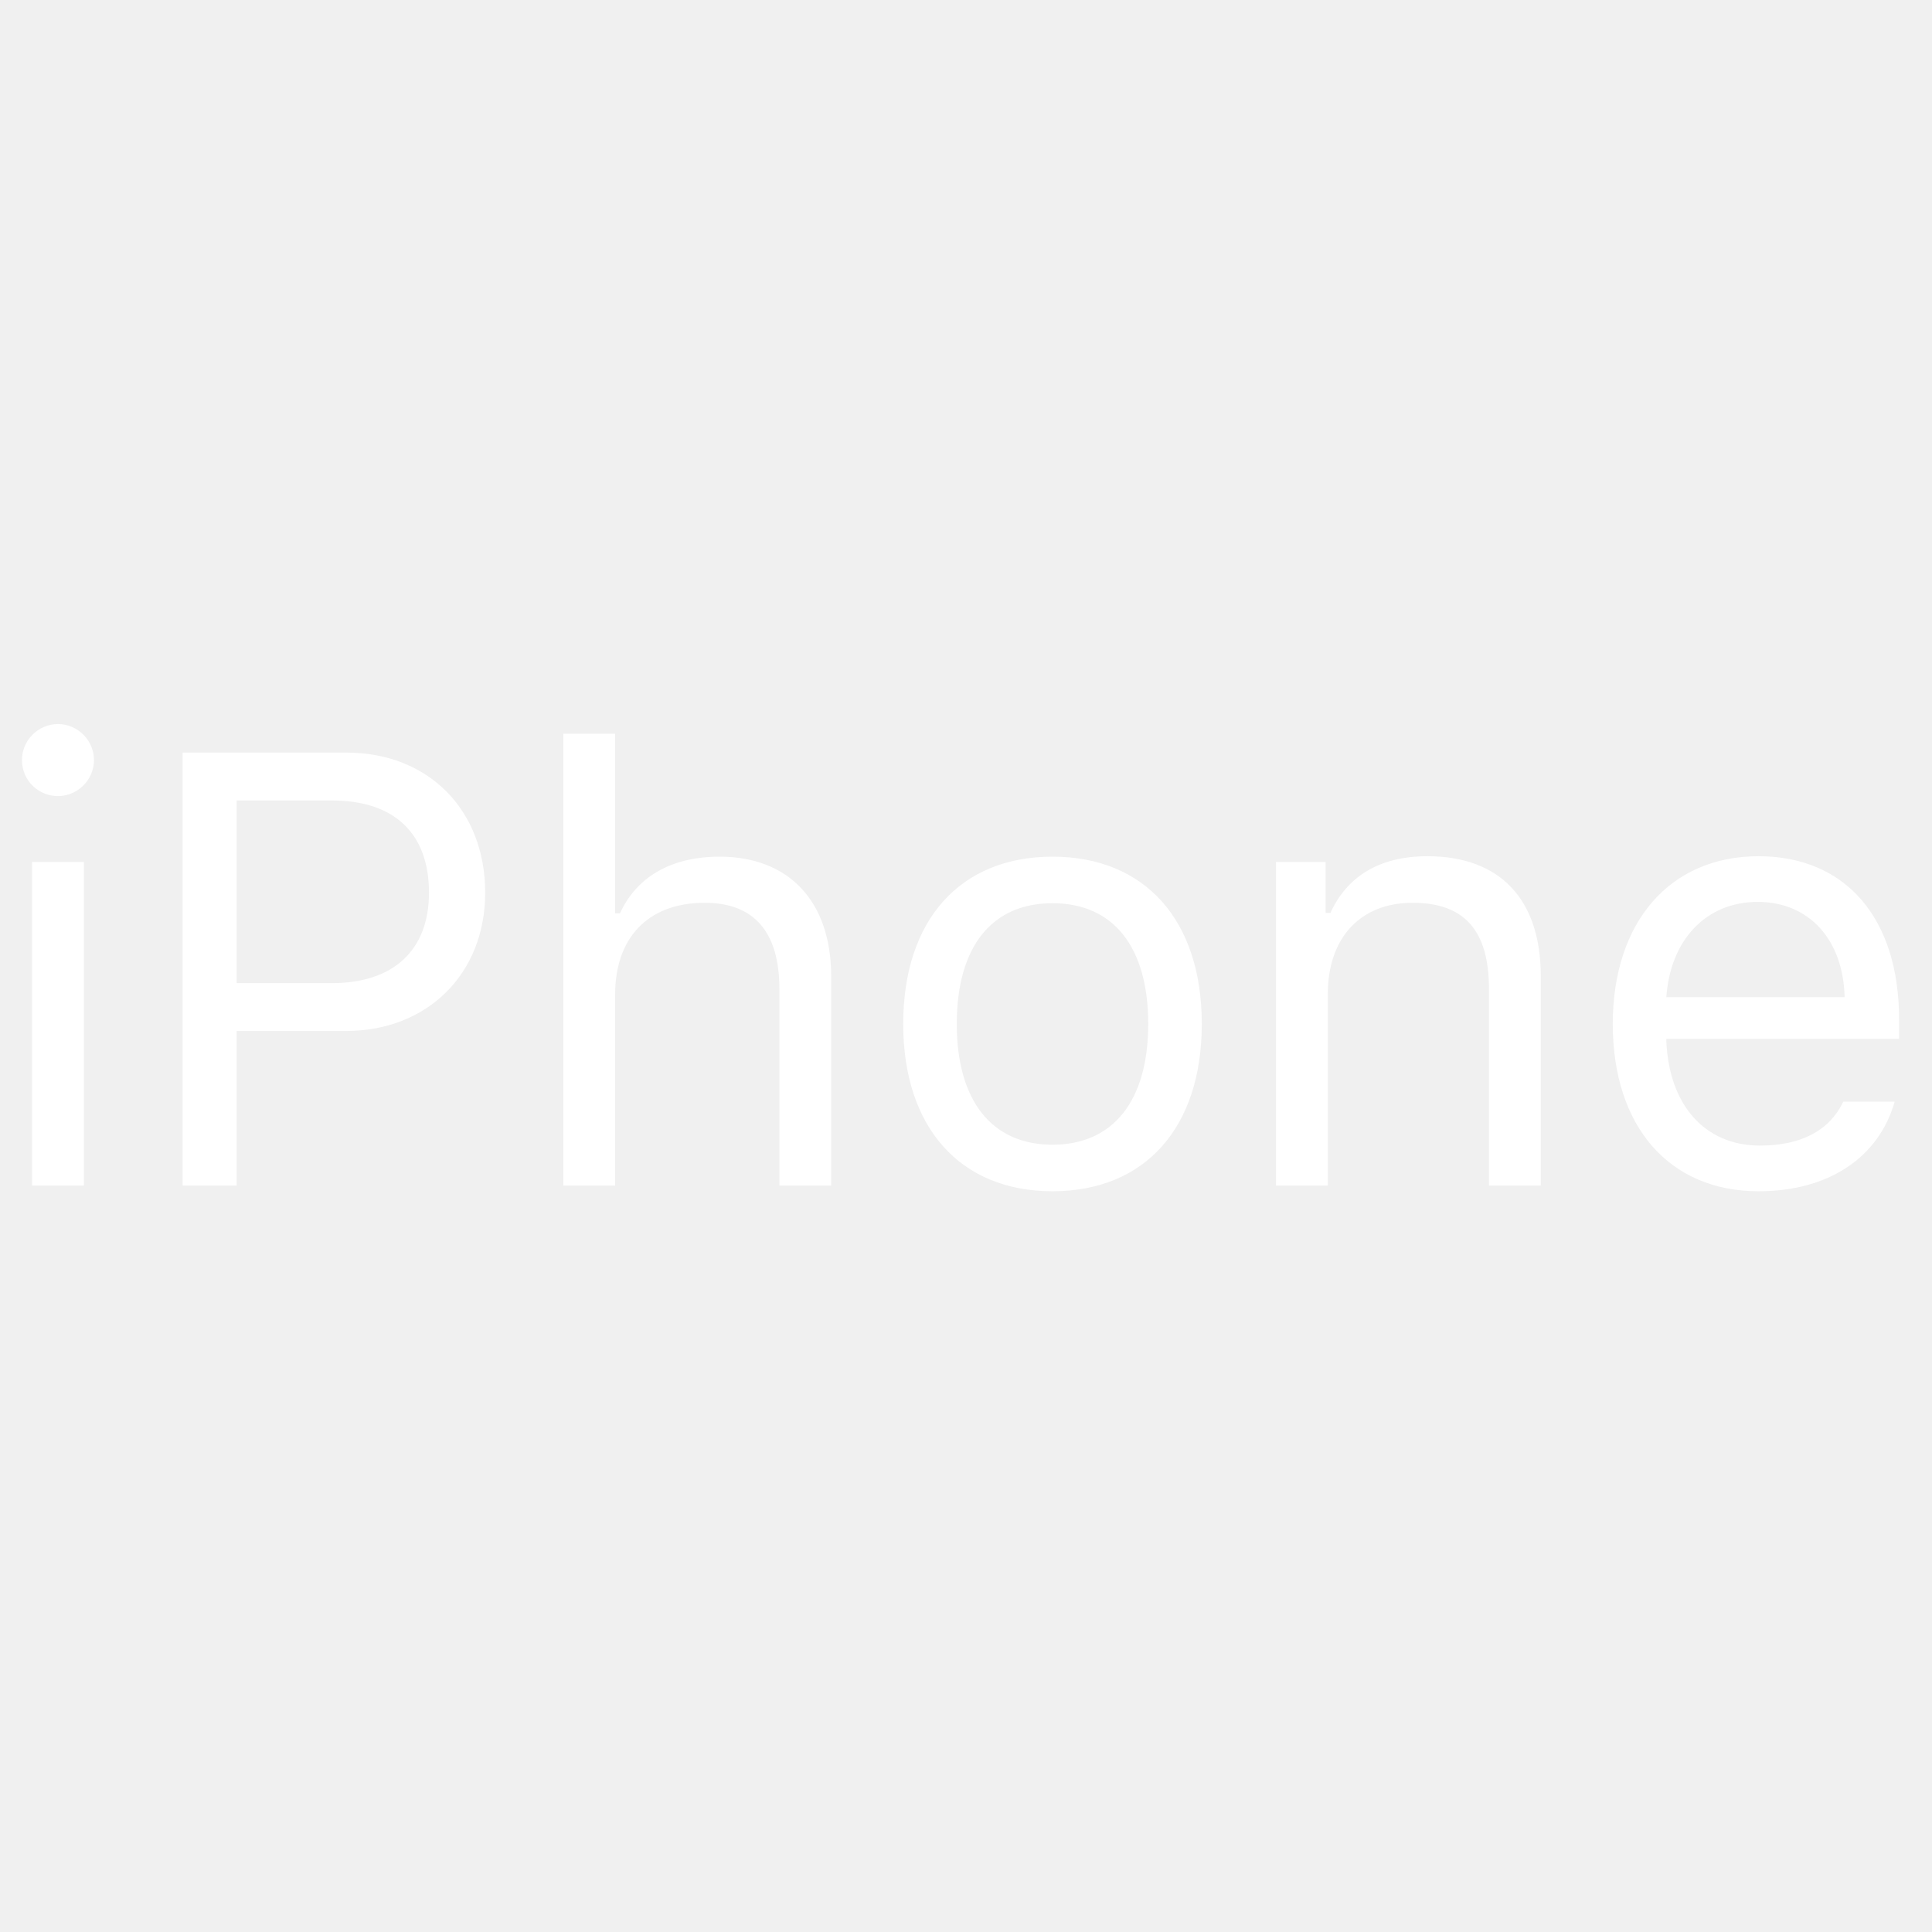
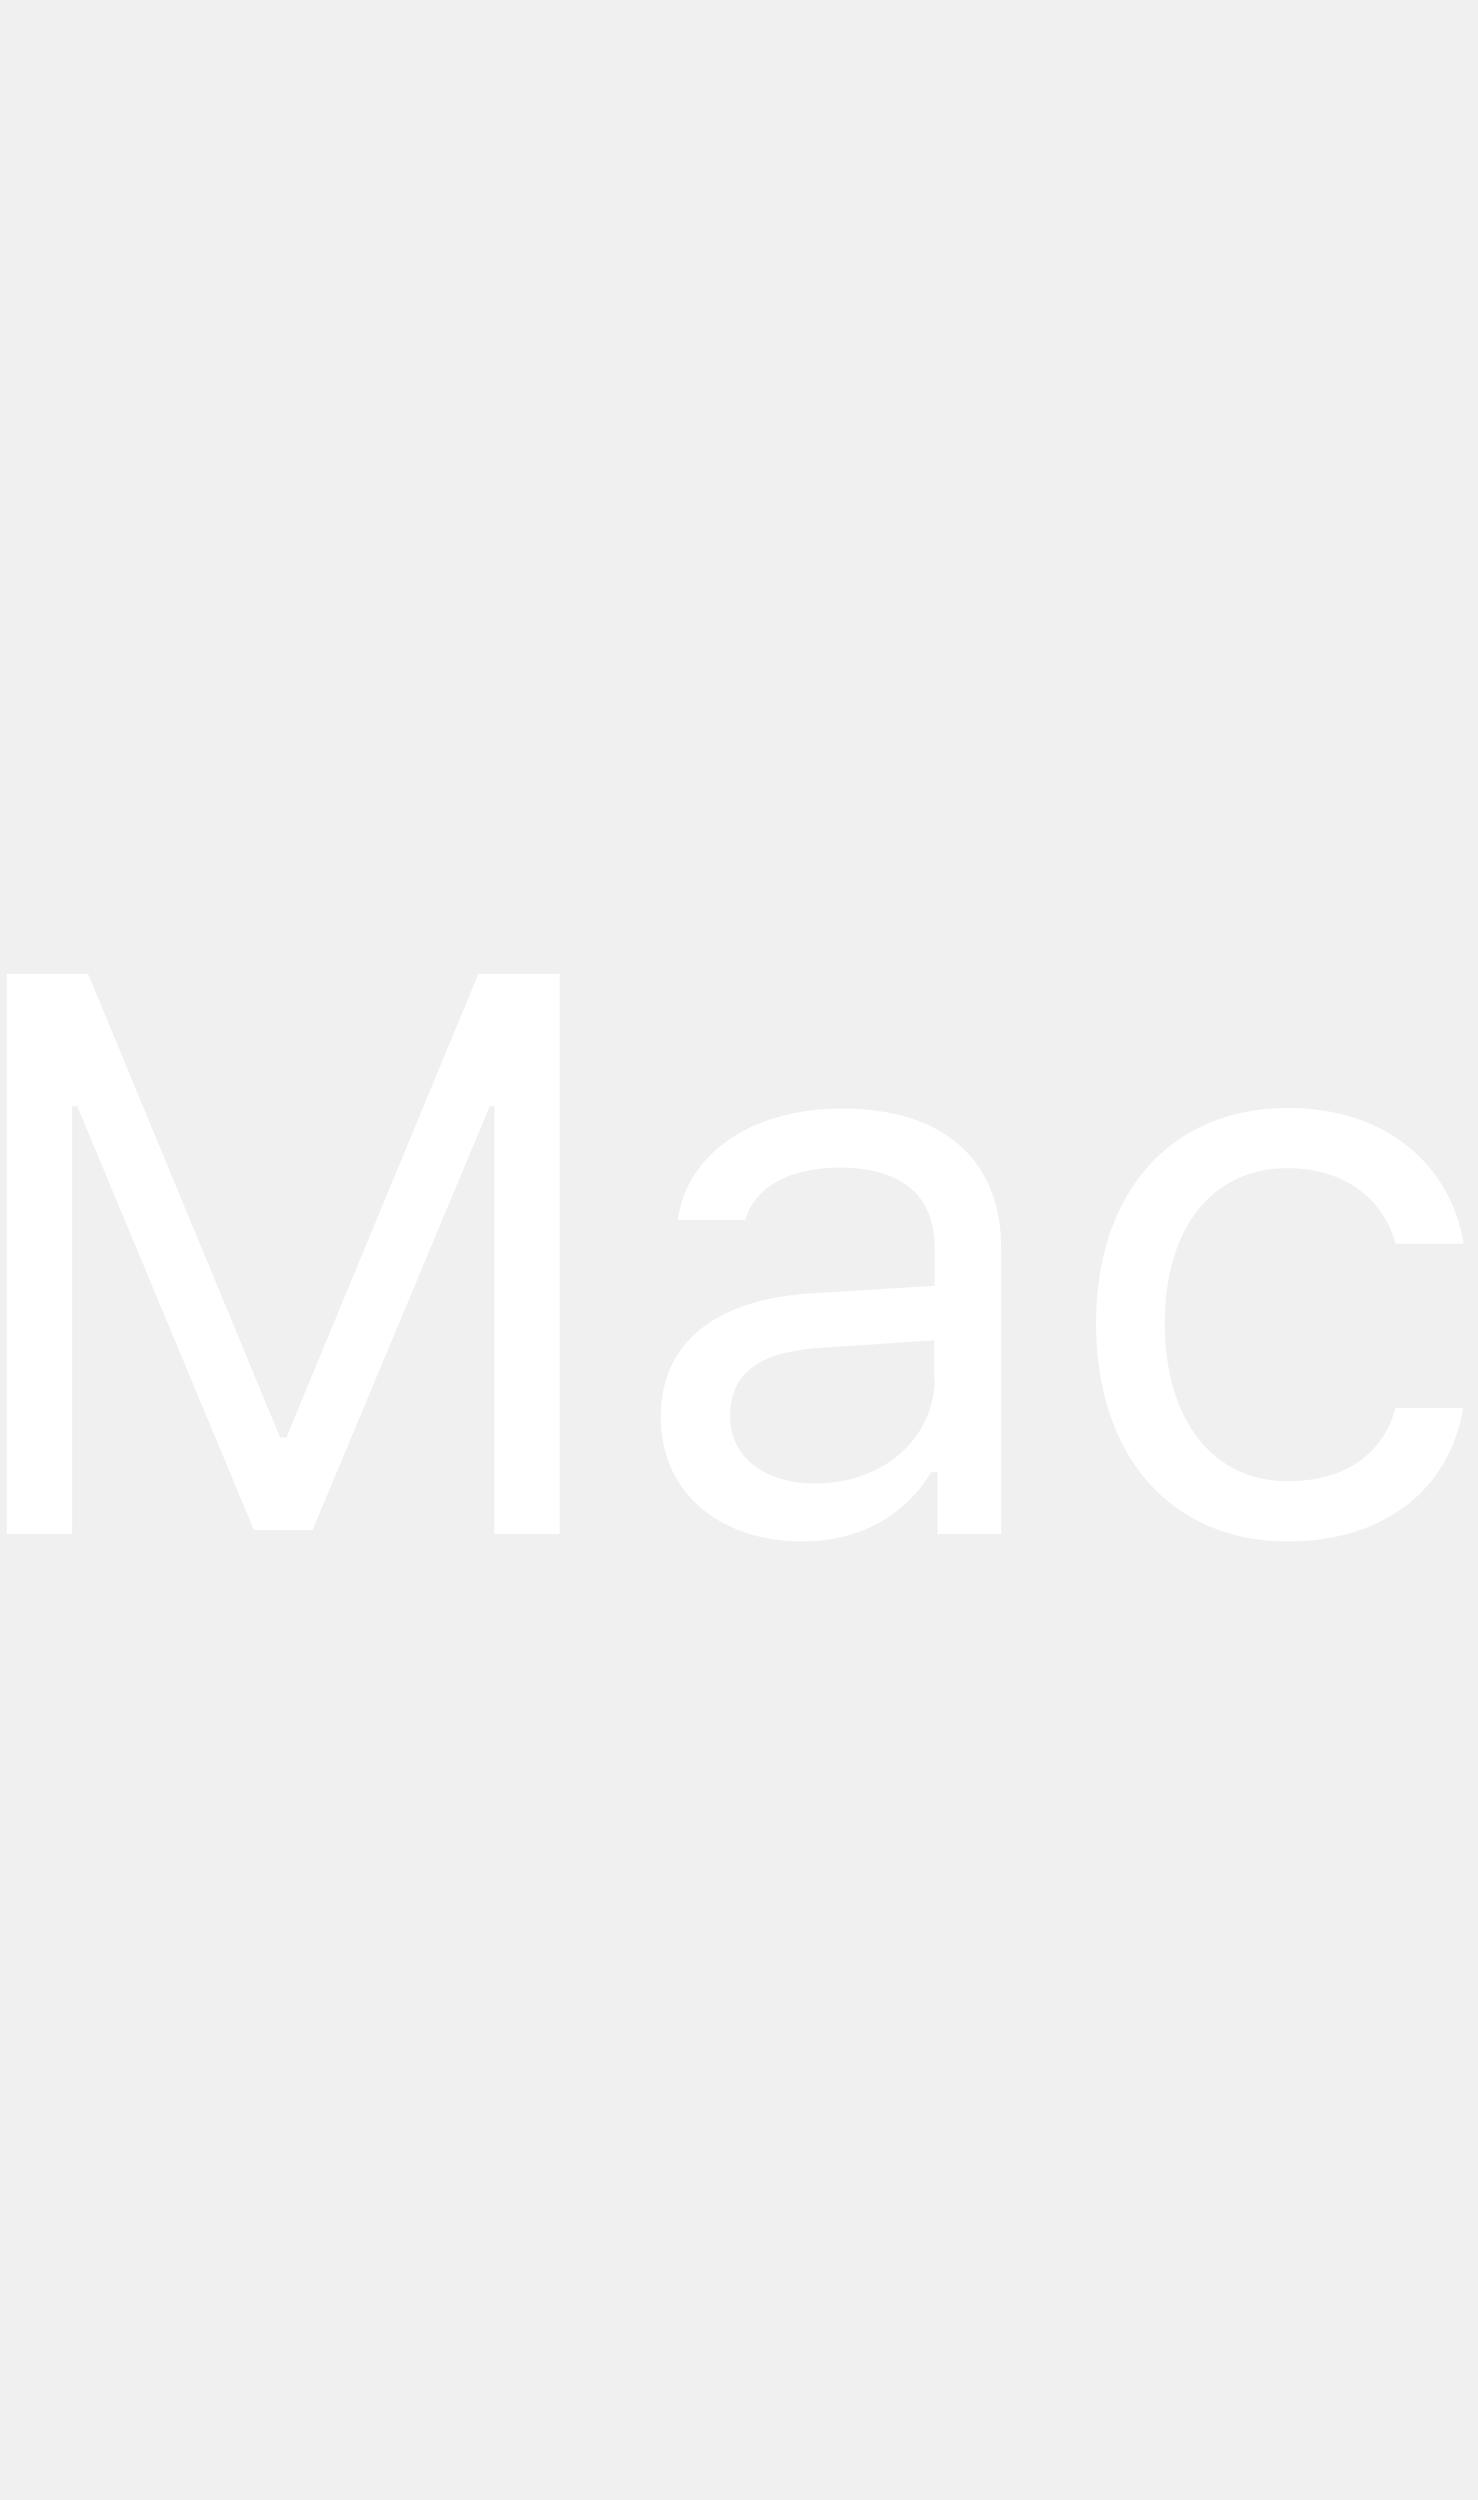
- <svg xmlns="http://www.w3.org/2000/svg" width="44" height="44" viewBox="0 0 44 44">
-   <path d="M.5 17.31c0-.45.37-.82.82-.82s.82.37.82.82-.37.82-.82.82-.82-.36-.82-.82zm.23 2.32h1.18V27H.73v-7.37zm7.16-2.49c1.87 0 3.16 1.31 3.16 3.19 0 1.85-1.32 3.15-3.17 3.15H5.39V27H4.16v-9.86h3.73zm-2.5 5.25h2.17c1.4 0 2.21-.75 2.21-2.06 0-1.35-.79-2.1-2.21-2.1H5.39v4.16zm7.44-5.68h1.18v4.09h.11c.37-.81 1.14-1.29 2.27-1.29 1.56 0 2.54 1 2.54 2.73V27h-1.18v-4.48c0-1.31-.59-1.96-1.7-1.96-1.32 0-2.04.83-2.04 2.08V27h-1.18V16.71zm7.74 6.61c0-2.37 1.3-3.81 3.4-3.81s3.4 1.44 3.4 3.81-1.3 3.81-3.4 3.81-3.4-1.45-3.4-3.81zm5.58 0c0-1.75-.79-2.75-2.18-2.75s-2.18 1-2.18 2.75c0 1.74.79 2.75 2.18 2.75s2.18-1.01 2.18-2.75zm2.92-3.69h1.12v1.16h.11c.37-.81 1.09-1.29 2.21-1.29 1.65 0 2.58.98 2.58 2.73V27h-1.18v-4.48c0-1.33-.56-1.96-1.74-1.96s-1.93.79-1.93 2.08V27h-1.18v-7.37zm14.08 5.46c-.36 1.26-1.49 2.04-3.1 2.04-2.04 0-3.32-1.48-3.32-3.81 0-2.32 1.3-3.82 3.32-3.82 1.99 0 3.2 1.42 3.2 3.71v.45h-5.3v.05c.06 1.46.88 2.38 2.13 2.38.95 0 1.59-.35 1.9-1h1.17zm-5.2-2.38h4.06c-.03-1.31-.81-2.17-1.98-2.17s-1.99.86-2.08 2.17z" fill="#fff" />
-   <path fill="none" d="M0 0h44v44H0z" />
+ <svg xmlns="http://www.w3.org/2000/svg" width="26" height="44" viewBox="0 0 26 44">
+   <path d="M8.7 27v-7.53h-.08L5.5 26.93H4.47l-3.11-7.46h-.09V27H.12v-9.86h1.43l3.38 8.16h.11l3.38-8.16h1.43V27H8.7zm6.12-7.49c-1.57 0-2.73.78-2.89 1.96h1.19c.16-.58.78-.92 1.66-.92 1.1 0 1.67.5 1.67 1.41v.67l-2.13.13c-1.72.1-2.69.86-2.69 2.18 0 1.35 1.06 2.19 2.49 2.19.98 0 1.79-.43 2.27-1.22h.11V27h1.12v-5.04c0-1.53-1-2.45-2.8-2.45zm1.63 4.75c0 1.05-.9 1.85-2.11 1.85-.85 0-1.49-.44-1.49-1.19 0-.74.49-1.13 1.61-1.2l1.98-.13v.67zm8.11-2.37c-.19-.73-.84-1.33-1.9-1.33-1.33 0-2.16 1.06-2.16 2.73 0 1.7.85 2.78 2.16 2.78.99 0 1.68-.46 1.9-1.29h1.19c-.21 1.35-1.31 2.35-3.08 2.35-2.06 0-3.38-1.5-3.38-3.84 0-2.3 1.31-3.79 3.38-3.79 1.79 0 2.88 1.07 3.09 2.39h-1.2z" fill="#fff" />
+   <path fill="none" d="M0 0h26v44H0z" />
</svg>
